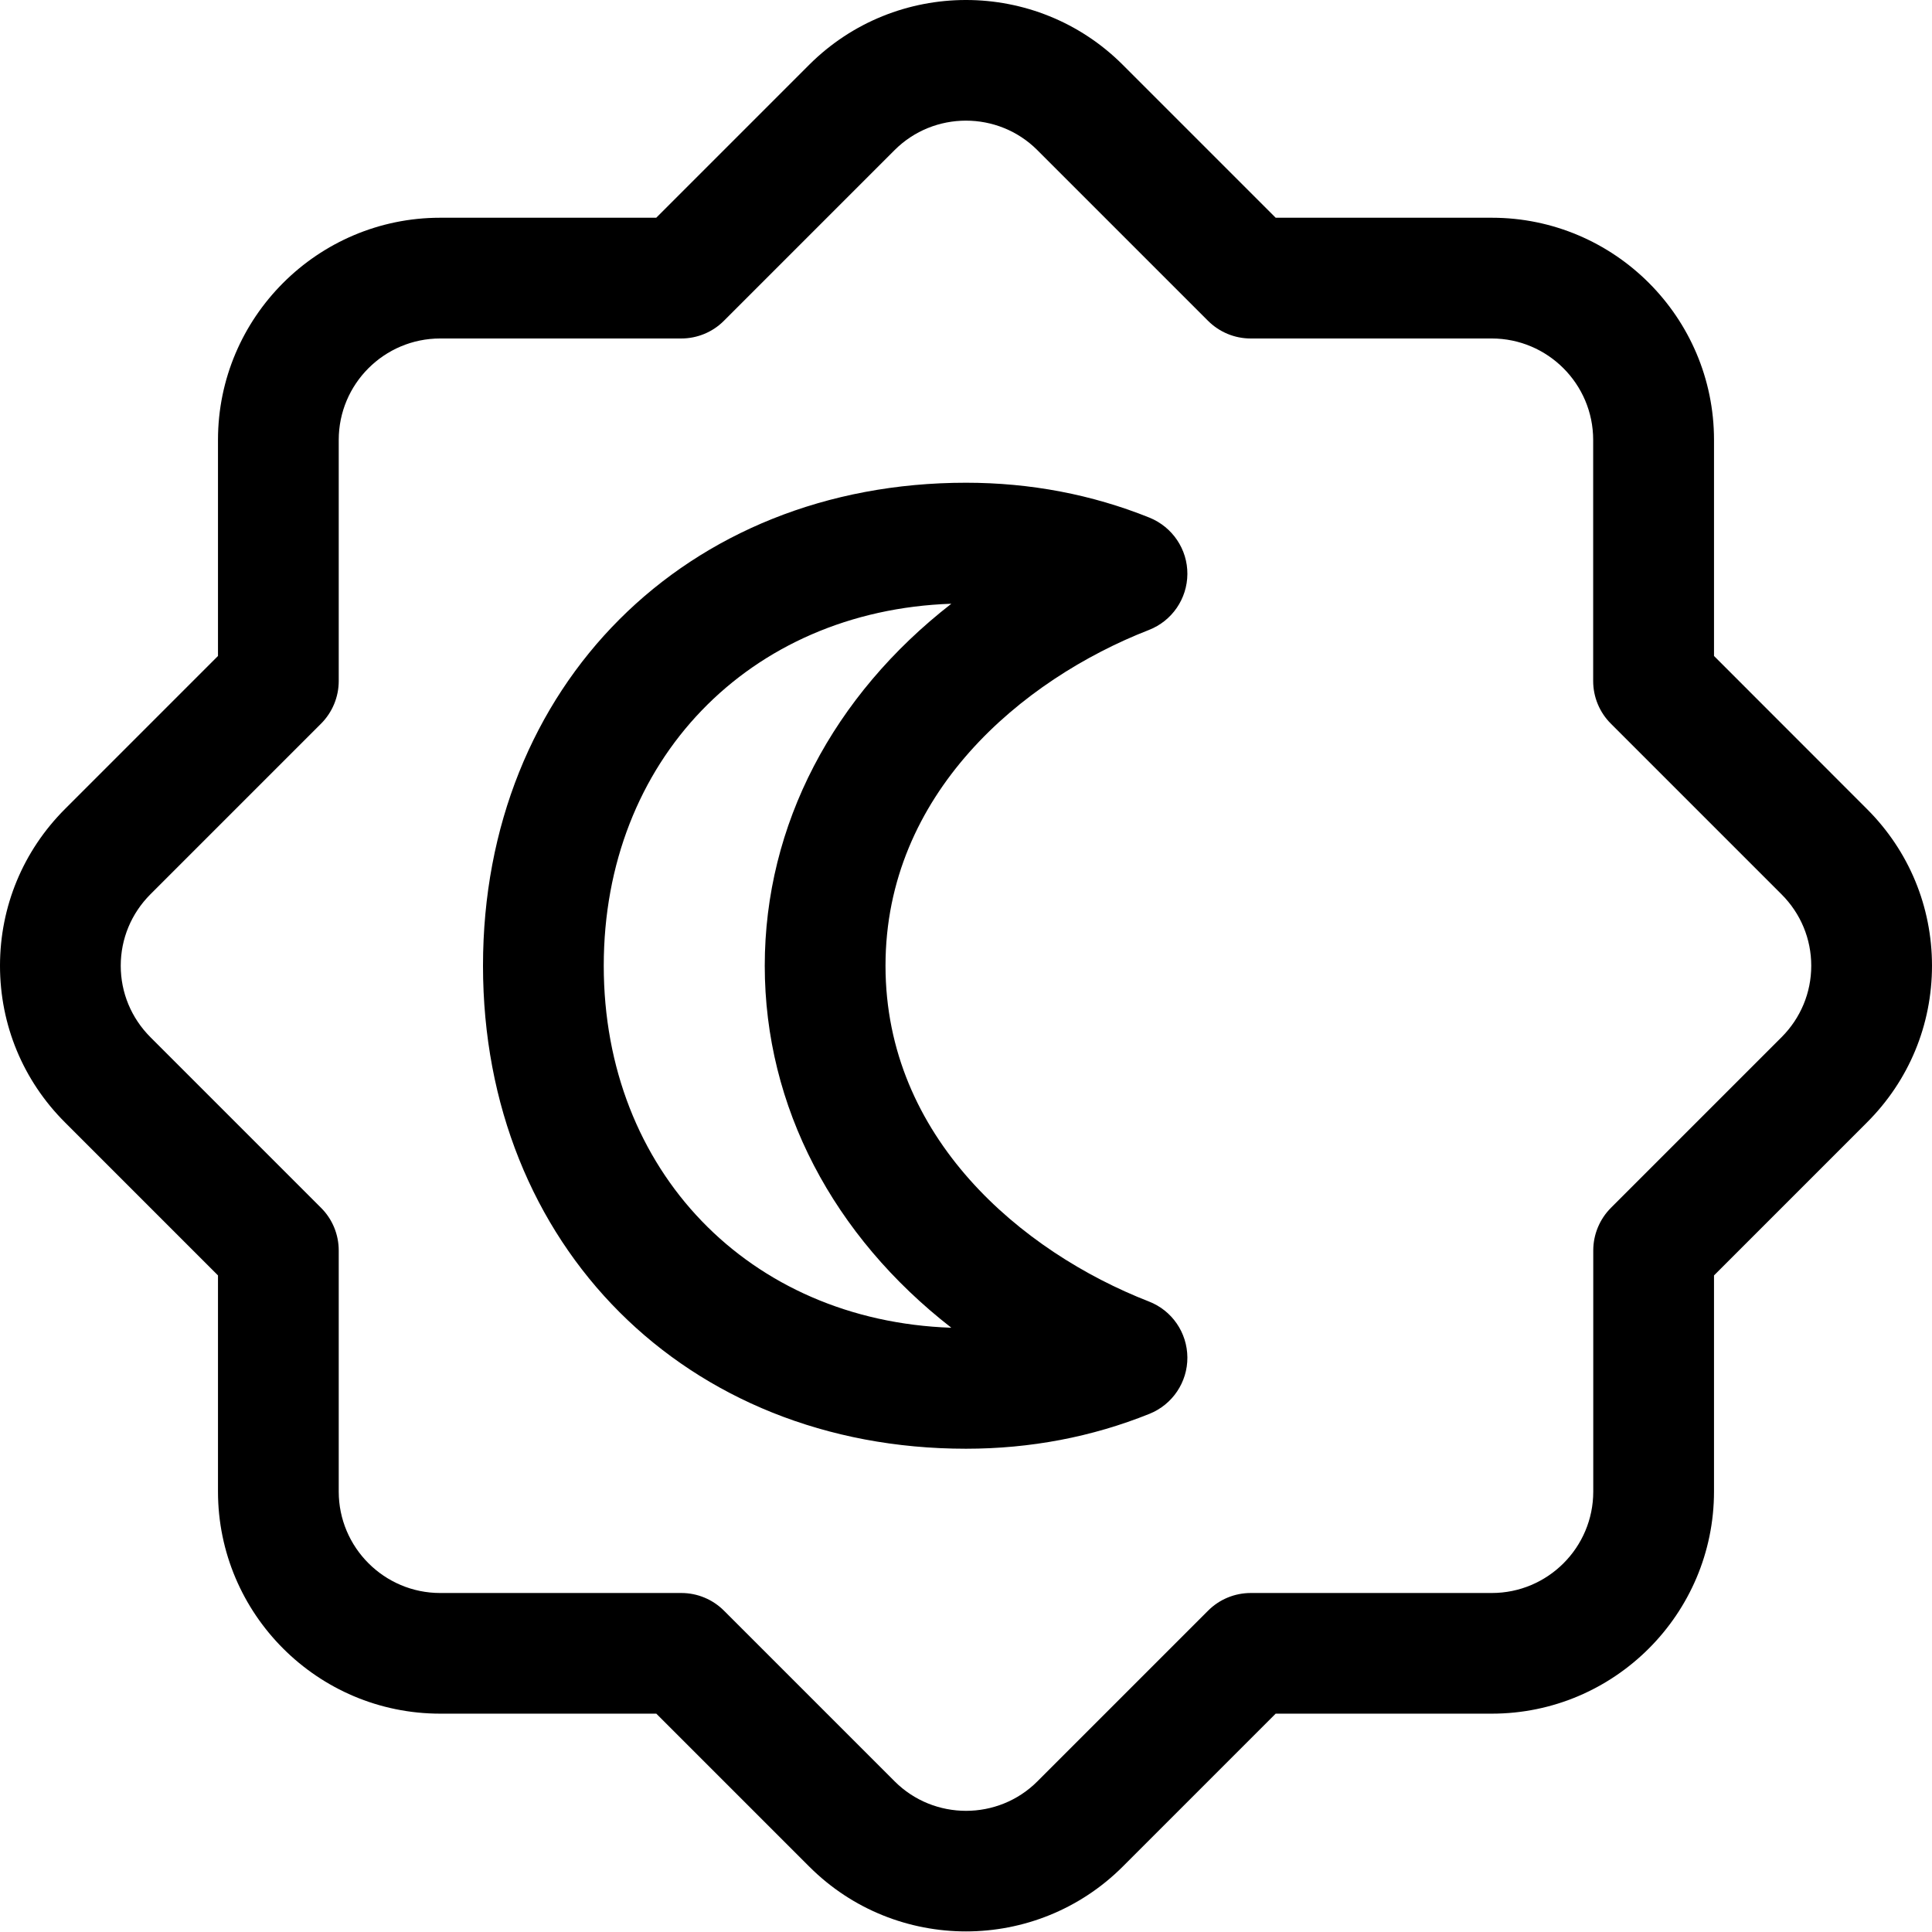
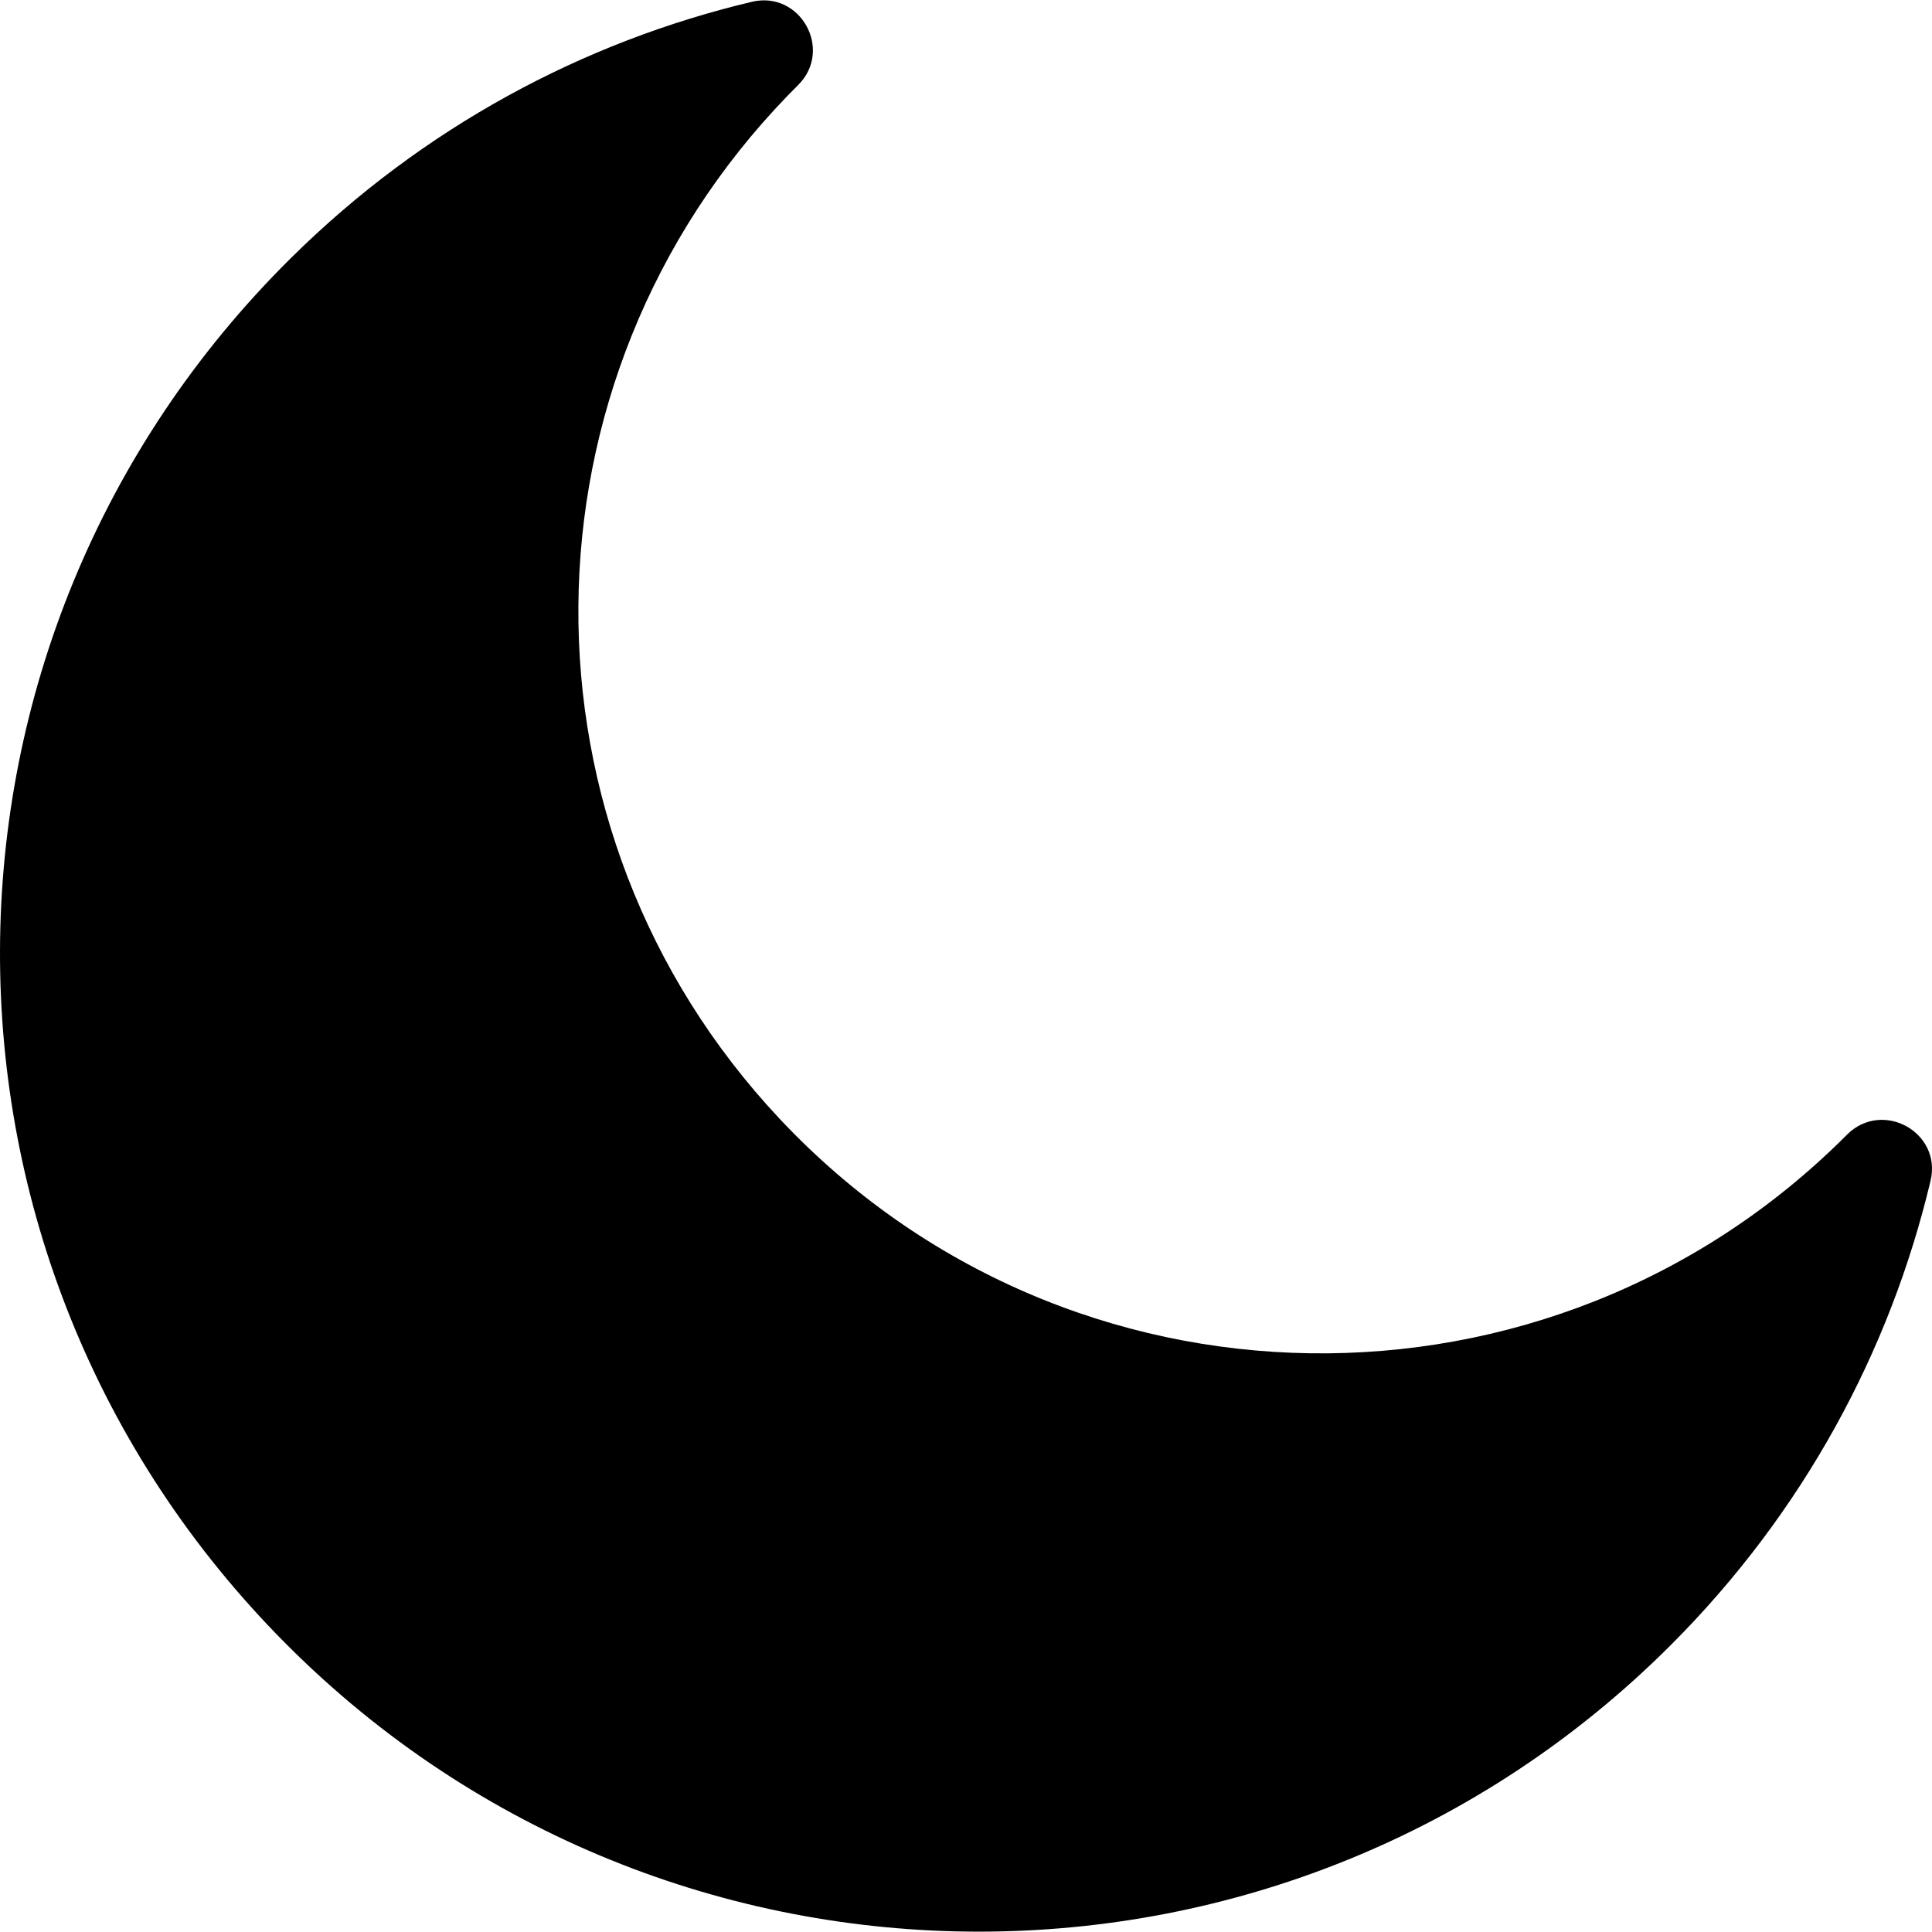
- <svg xmlns="http://www.w3.org/2000/svg" height="512pt" viewBox="0 0 512 512" width="512pt">
-   <path d="m304.469 166.949c6.125-2.391 10.156-8.258 10.199-14.828.043-6.547-3.949-12.457-10.027-14.934-15.254-6.141-31.594-9.258-48.641-9.258-74.176 0-128 53.824-128 128 0 74.176 53.824 128 128 128 17.047 0 33.387-3.113 48.641-9.258 6.078-2.453 10.07-8.383 10.027-14.934-.043-6.57-4.055-12.438-10.199-14.828-33.75-13.16-69.801-43.477-69.801-88.98 0-45.504 36.051-75.816 69.801-88.98zm-101.801 88.98c0 37.418 18.219 71.66 49.449 95.938-53.609-1.836-92.117-41.621-92.117-95.938 0-54.312 38.508-94.102 92.117-95.934-31.23 24.277-49.449 58.516-49.449 95.934zm0 0" />
-   <path d="m454.23 173.84v-57.258c0-32.469-26.41-58.879-58.883-58.879h-57.277l-40.535-40.535c-22.91-22.891-60.16-22.891-83.094 0l-40.531 40.535h-57.258c-32.449 0-58.883 26.41-58.883 58.879v57.258l-40.531 40.535c-11.117 11.113-17.238 25.875-17.238 41.555 0 15.68 6.121 30.445 17.238 41.535l40.531 40.535v57.258c0 32.469 26.41 58.879 58.883 58.879h57.277l40.535 40.535c11.457 11.457 26.496 17.172 41.535 17.172s30.078-5.738 41.535-17.172l40.535-40.535h57.277c32.449 0 58.883-26.41 58.883-58.879v-57.258l40.531-40.535c11.117-11.09 17.238-25.855 17.238-41.535 0-15.68-6.121-30.441-17.238-41.535zm17.918 101.012-45.227 45.227c-3.008 3.012-4.691 7.086-4.691 11.309v63.895c0 14.824-12.055 26.879-26.883 26.879h-63.891c-4.246 0-8.32 1.684-11.309 4.691l-45.227 45.227c-10.41 10.414-27.414 10.414-37.824 0l-45.227-45.227c-3.008-3.008-7.059-4.691-11.305-4.691h-63.914c-14.809 0-26.883-12.055-26.883-26.879v-63.895c0-4.246-1.684-8.32-4.691-11.309l-45.227-45.227c-5.059-5.074-7.852-11.797-7.852-18.922s2.793-13.844 7.852-18.922l45.227-45.227c3.008-3.008 4.691-7.082 4.691-11.305v-63.895c0-14.828 12.055-26.879 26.883-26.879h63.891c4.246 0 8.32-1.688 11.309-4.695l45.227-45.227c10.41-10.41 27.414-10.41 37.824 0l45.227 45.227c3.008 3.008 7.059 4.695 11.305 4.695h63.895c14.805 0 26.879 12.051 26.879 26.879v63.895c0 4.242 1.688 8.316 4.695 11.305l45.227 45.227c5.078 5.078 7.871 11.797 7.871 18.922s-2.793 13.848-7.852 18.922zm0 0" />
+ <svg xmlns="http://www.w3.org/2000/svg" version="1.1" id="Capa_1" x="0px" y="0px" width="913.059px" height="913.059px" viewBox="0 0 913.059 913.059" style="enable-background:new 0 0 913.059 913.059;" xml:space="preserve">
+   <g>
+     <path d="M789.581,777.485c62.73-62.73,103.652-139.002,122.785-219.406c5.479-23.031-22.826-38.58-39.524-21.799   c-0.205,0.207-0.41,0.412-0.615,0.617c-139.57,139.57-367.531,136.879-503.693-8.072   c-128.37-136.658-126.685-348.817,3.673-483.579c1.644-1.699,3.3-3.378,4.97-5.037c16.744-16.635,1.094-44.811-21.869-39.354   c-79.689,18.938-155.326,59.276-217.75,121.035c-182.518,180.576-183.546,473.345-2.245,655.14   C315.821,958.032,608.883,958.182,789.581,777.485z" />
+   </g>
+   <g>
+ </g>
+   <g>
+ </g>
+   <g>
+ </g>
+   <g>
+ </g>
+   <g>
+ </g>
+   <g>
+ </g>
+   <g>
+ </g>
+   <g>
+ </g>
+   <g>
+ </g>
+   <g>
+ </g>
+   <g>
+ </g>
+   <g>
+ </g>
+   <g>
+ </g>
+   <g>
+ </g>
+   <g>
+ </g>
</svg>
